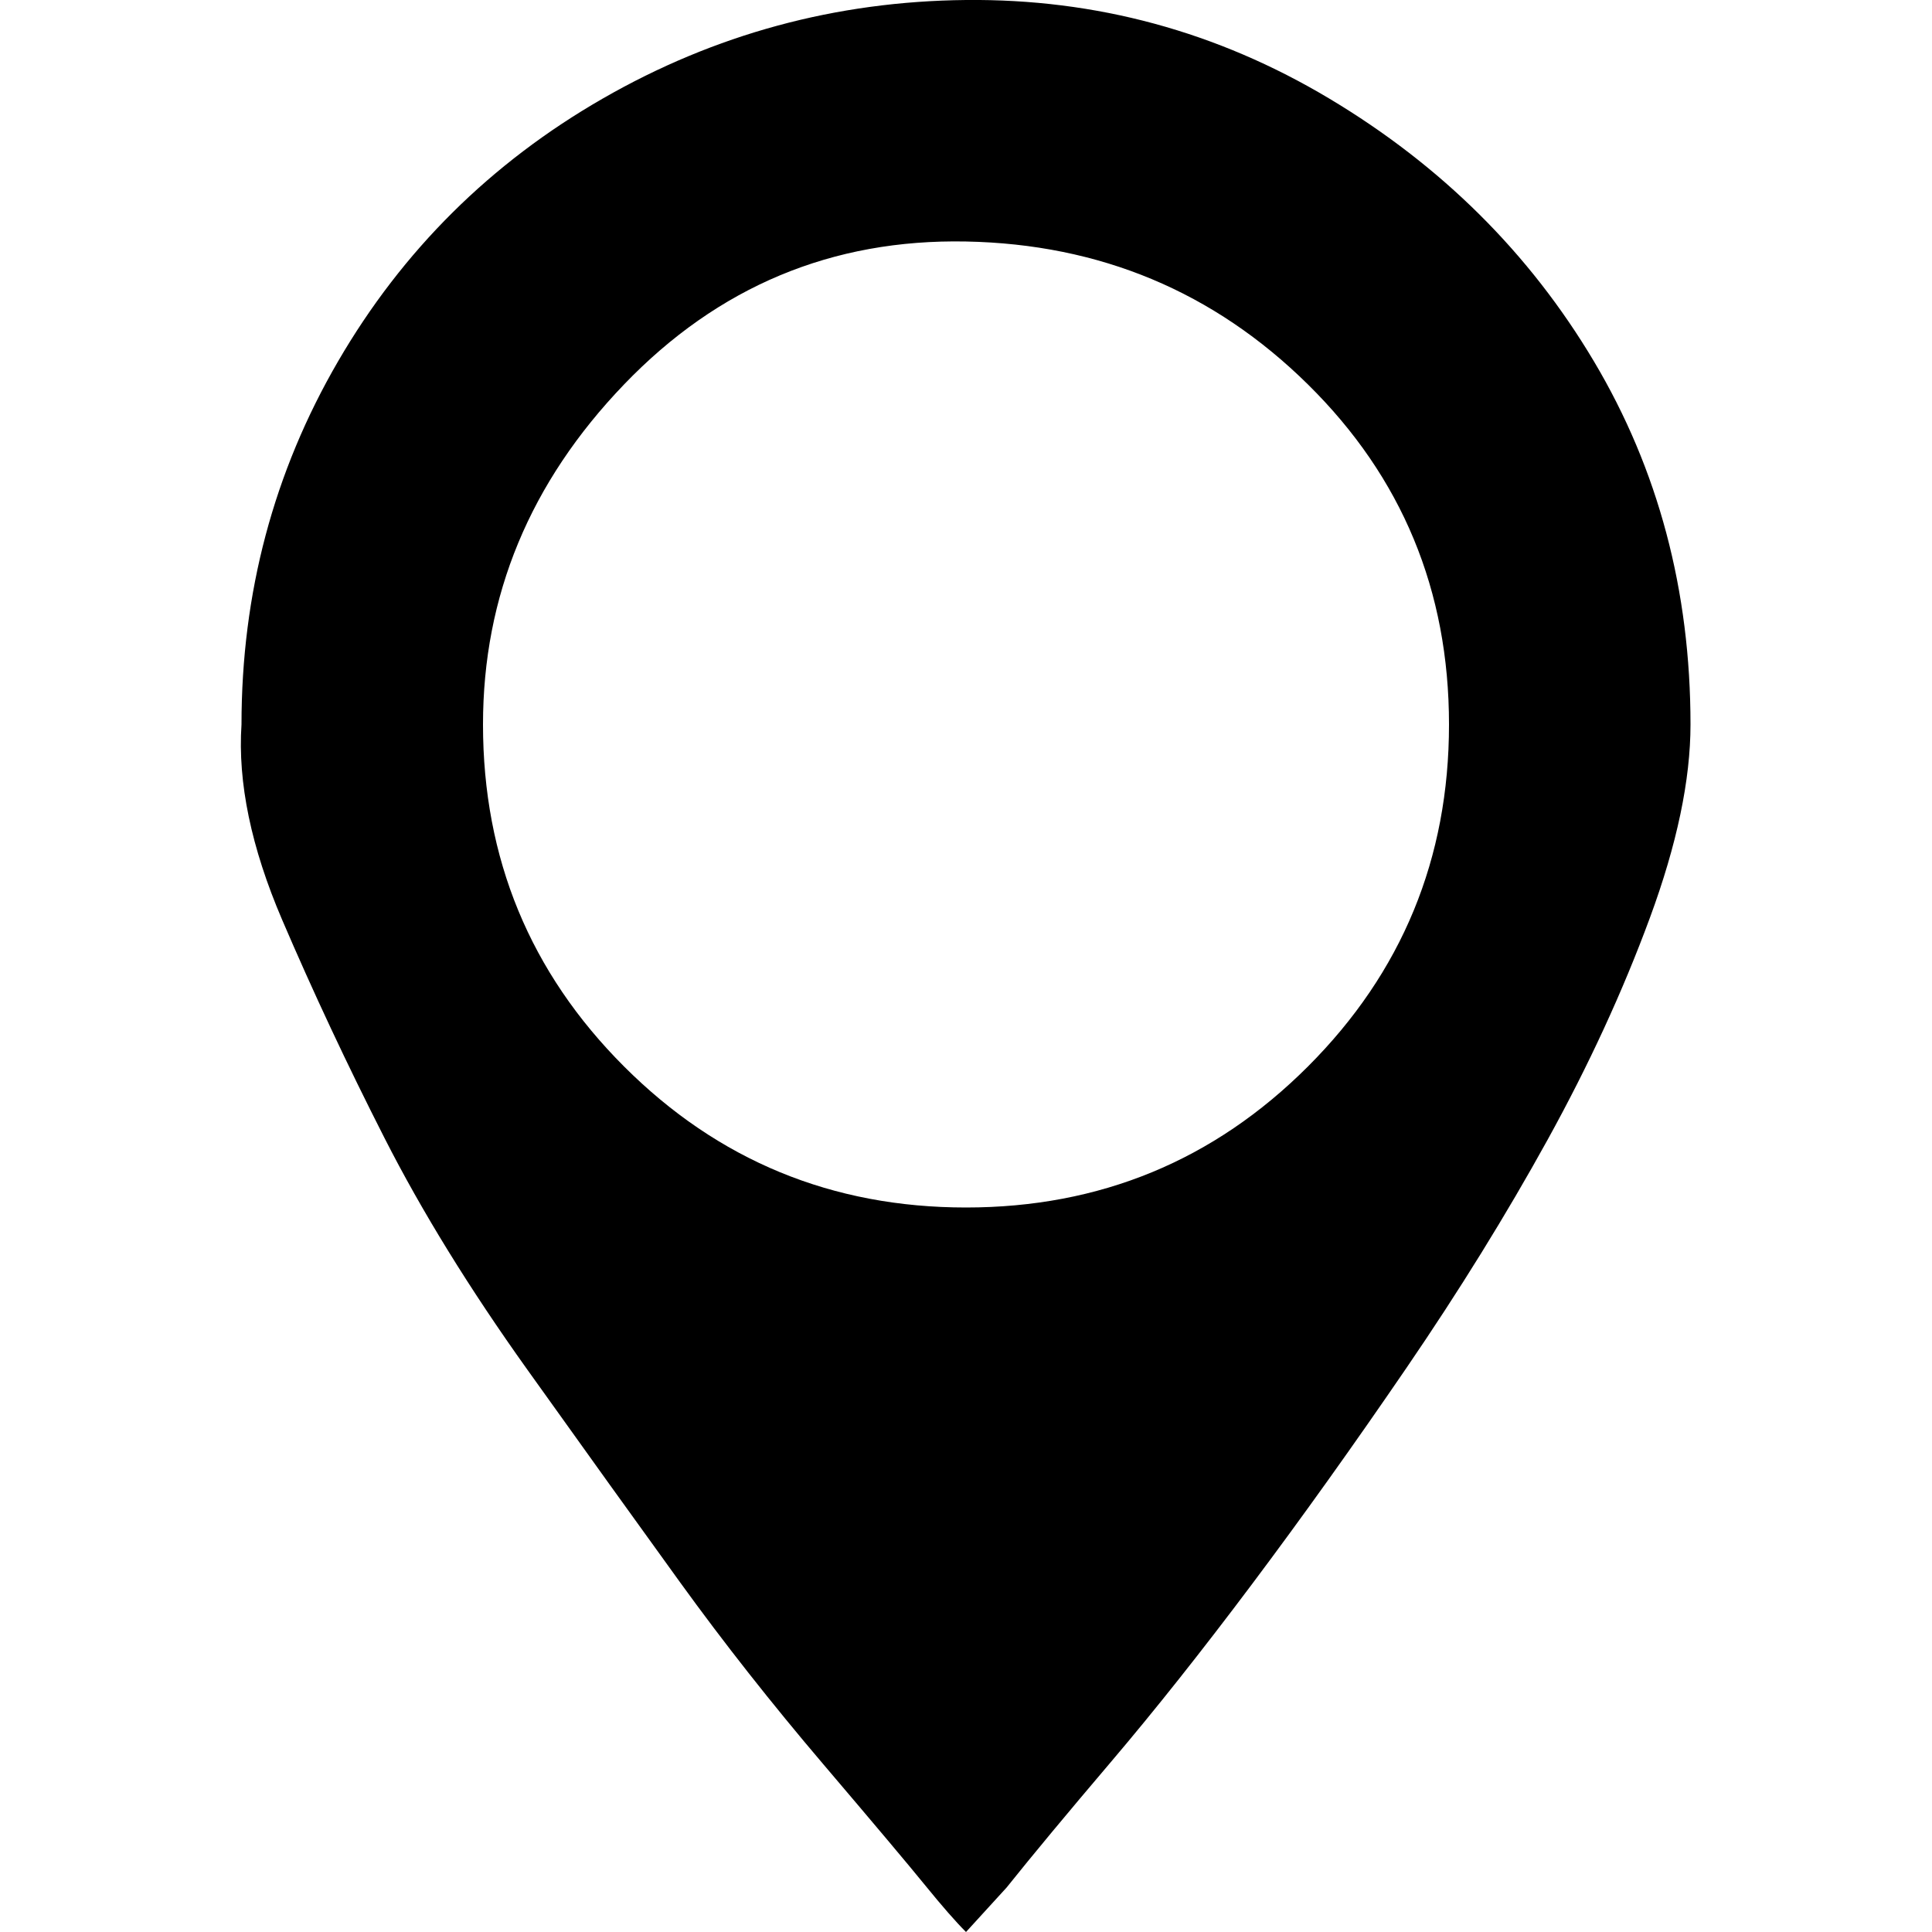
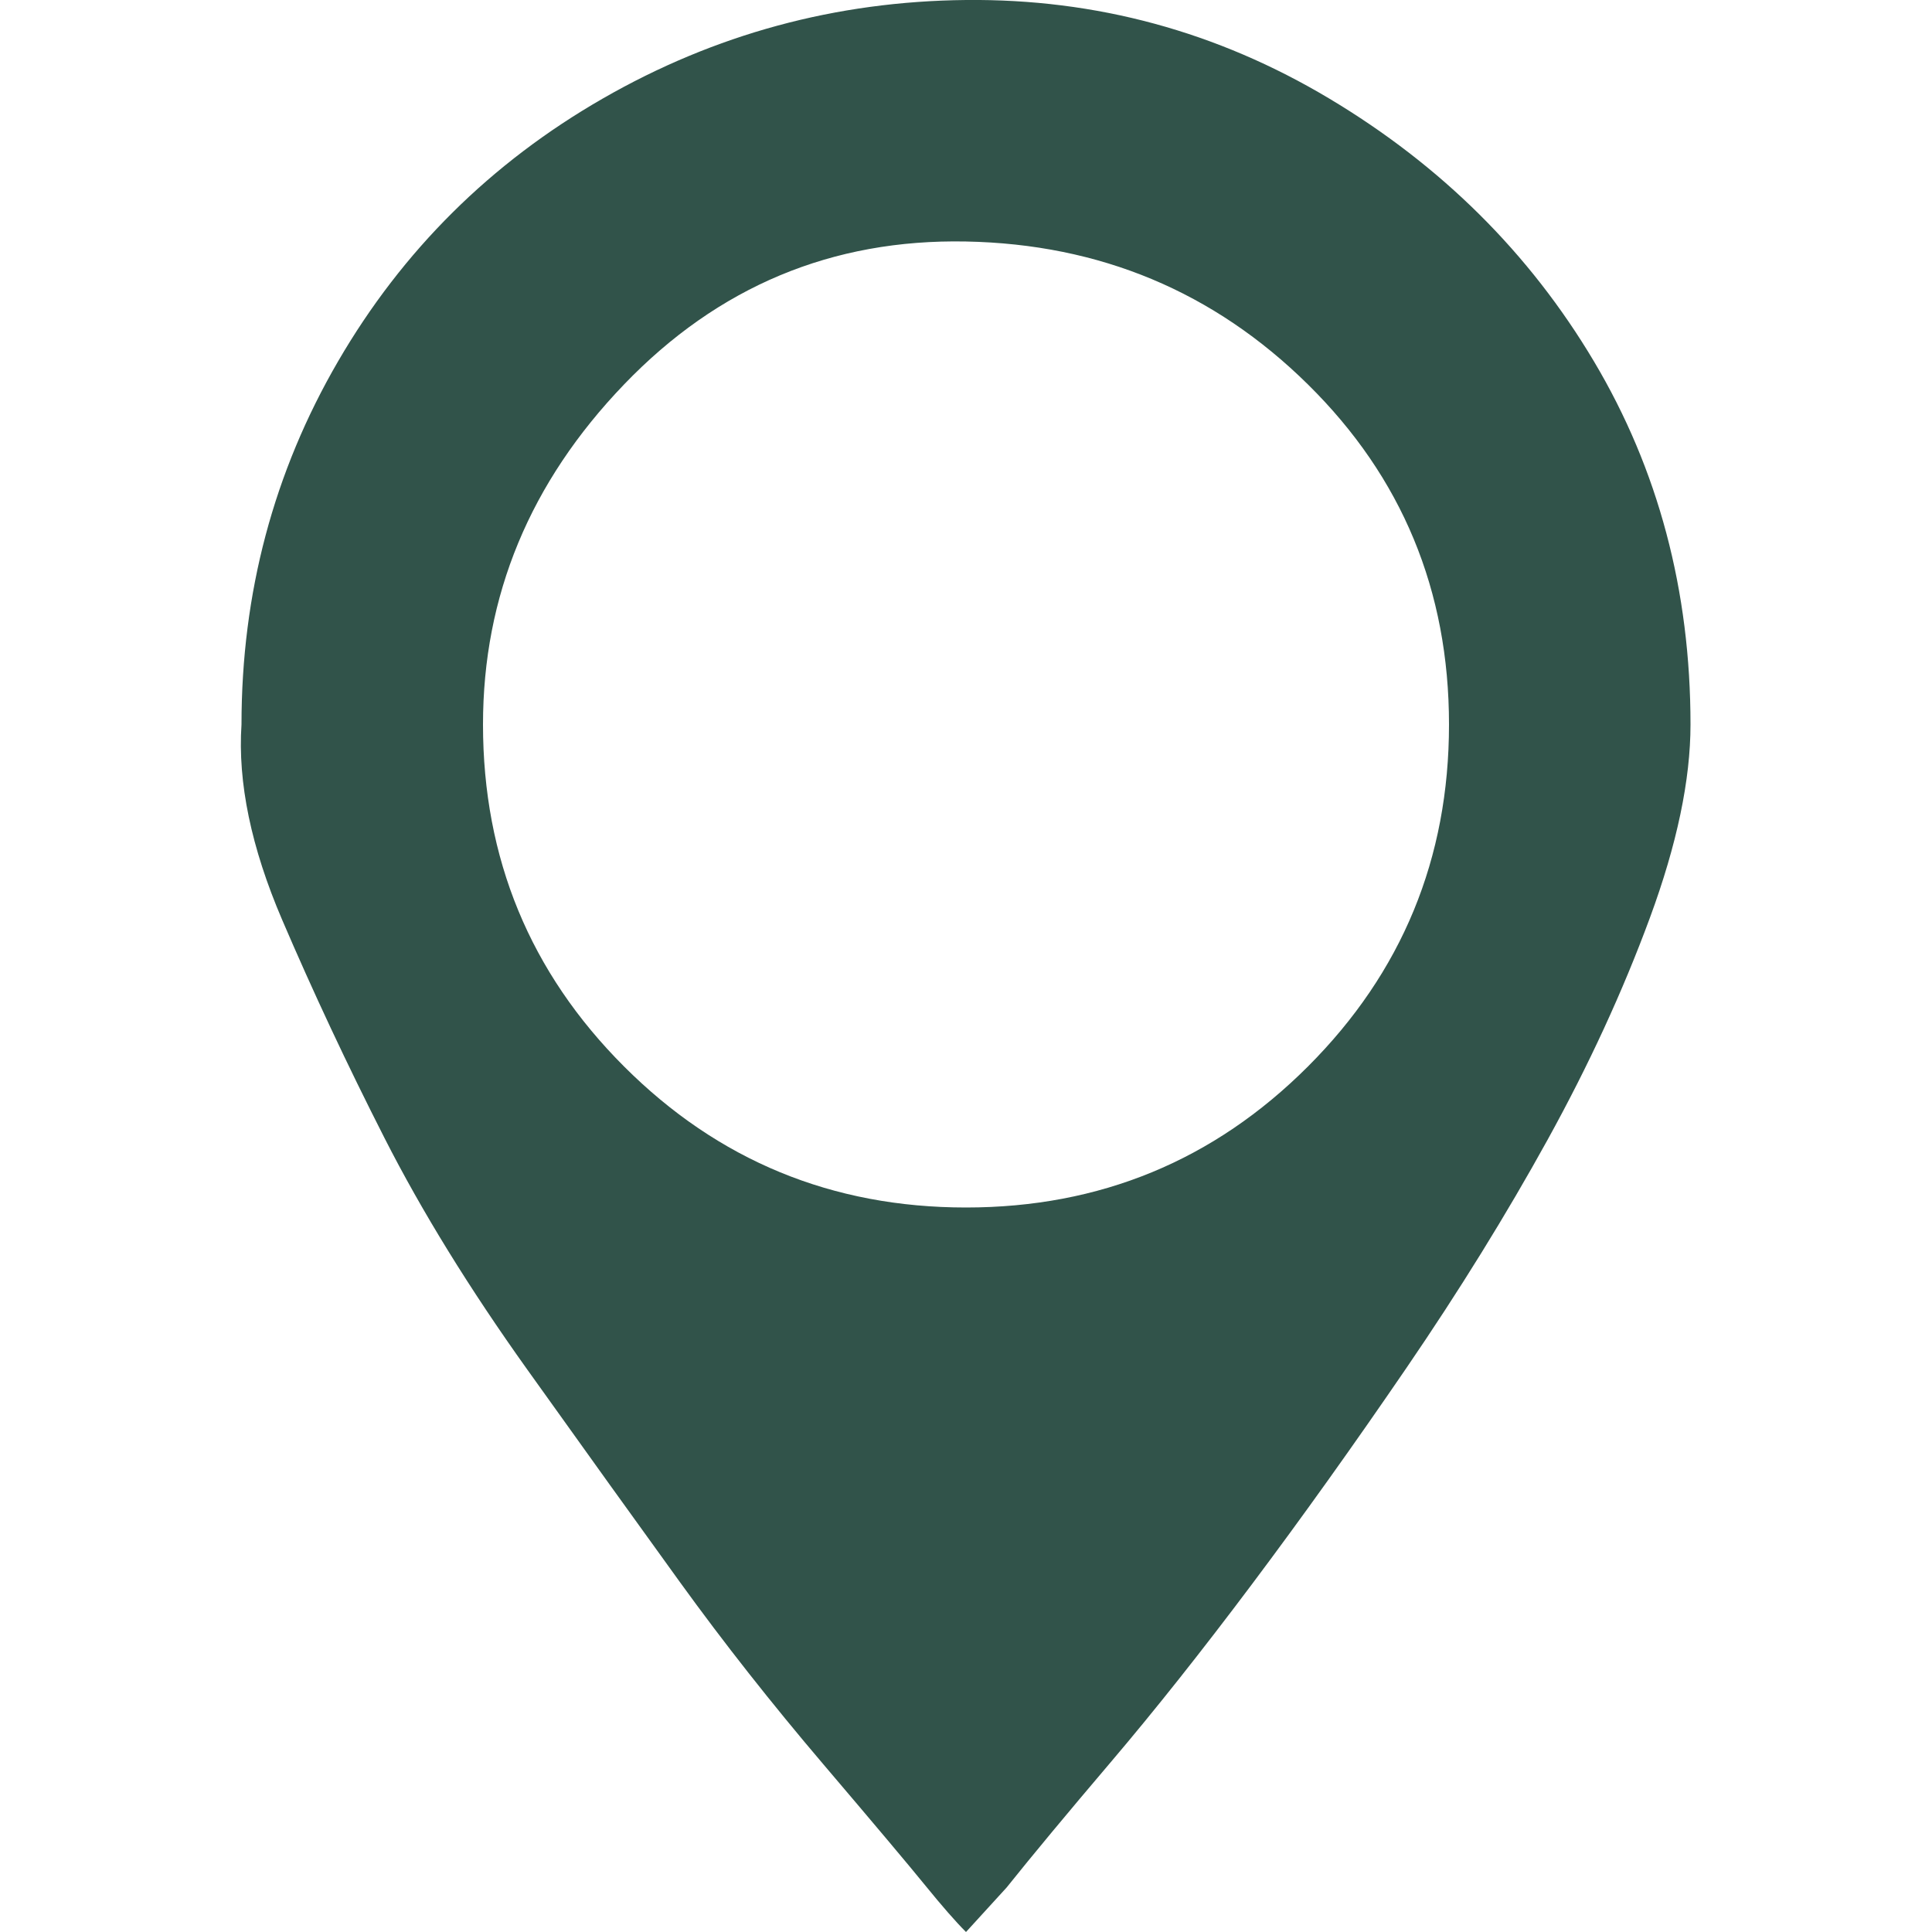
- <svg xmlns="http://www.w3.org/2000/svg" fill="#000000" width="800px" height="800px" viewBox="0 0 32 32" version="1.1">
+ <svg xmlns="http://www.w3.org/2000/svg" fill="#31534a" width="800px" height="800px" viewBox="0 0 32 32" version="1.1">
  <path d="M4 12q0-3.264 1.6-6.016t4.384-4.352 6.016-1.632 6.016 1.632 4.384 4.352 1.6 6.016q0 1.376-0.672 3.2t-1.696 3.68-2.336 3.776-2.56 3.584-2.336 2.944-1.728 2.080l-0.672 0.736q-0.256-0.256-0.672-0.768t-1.696-2.016-2.368-3.008-2.528-3.52-2.368-3.84-1.696-3.616-0.672-3.232zM8 12q0 3.328 2.336 5.664t5.664 2.336 5.664-2.336 2.336-5.664-2.336-5.632-5.664-2.368-5.664 2.368-2.336 5.632z" />
</svg>
